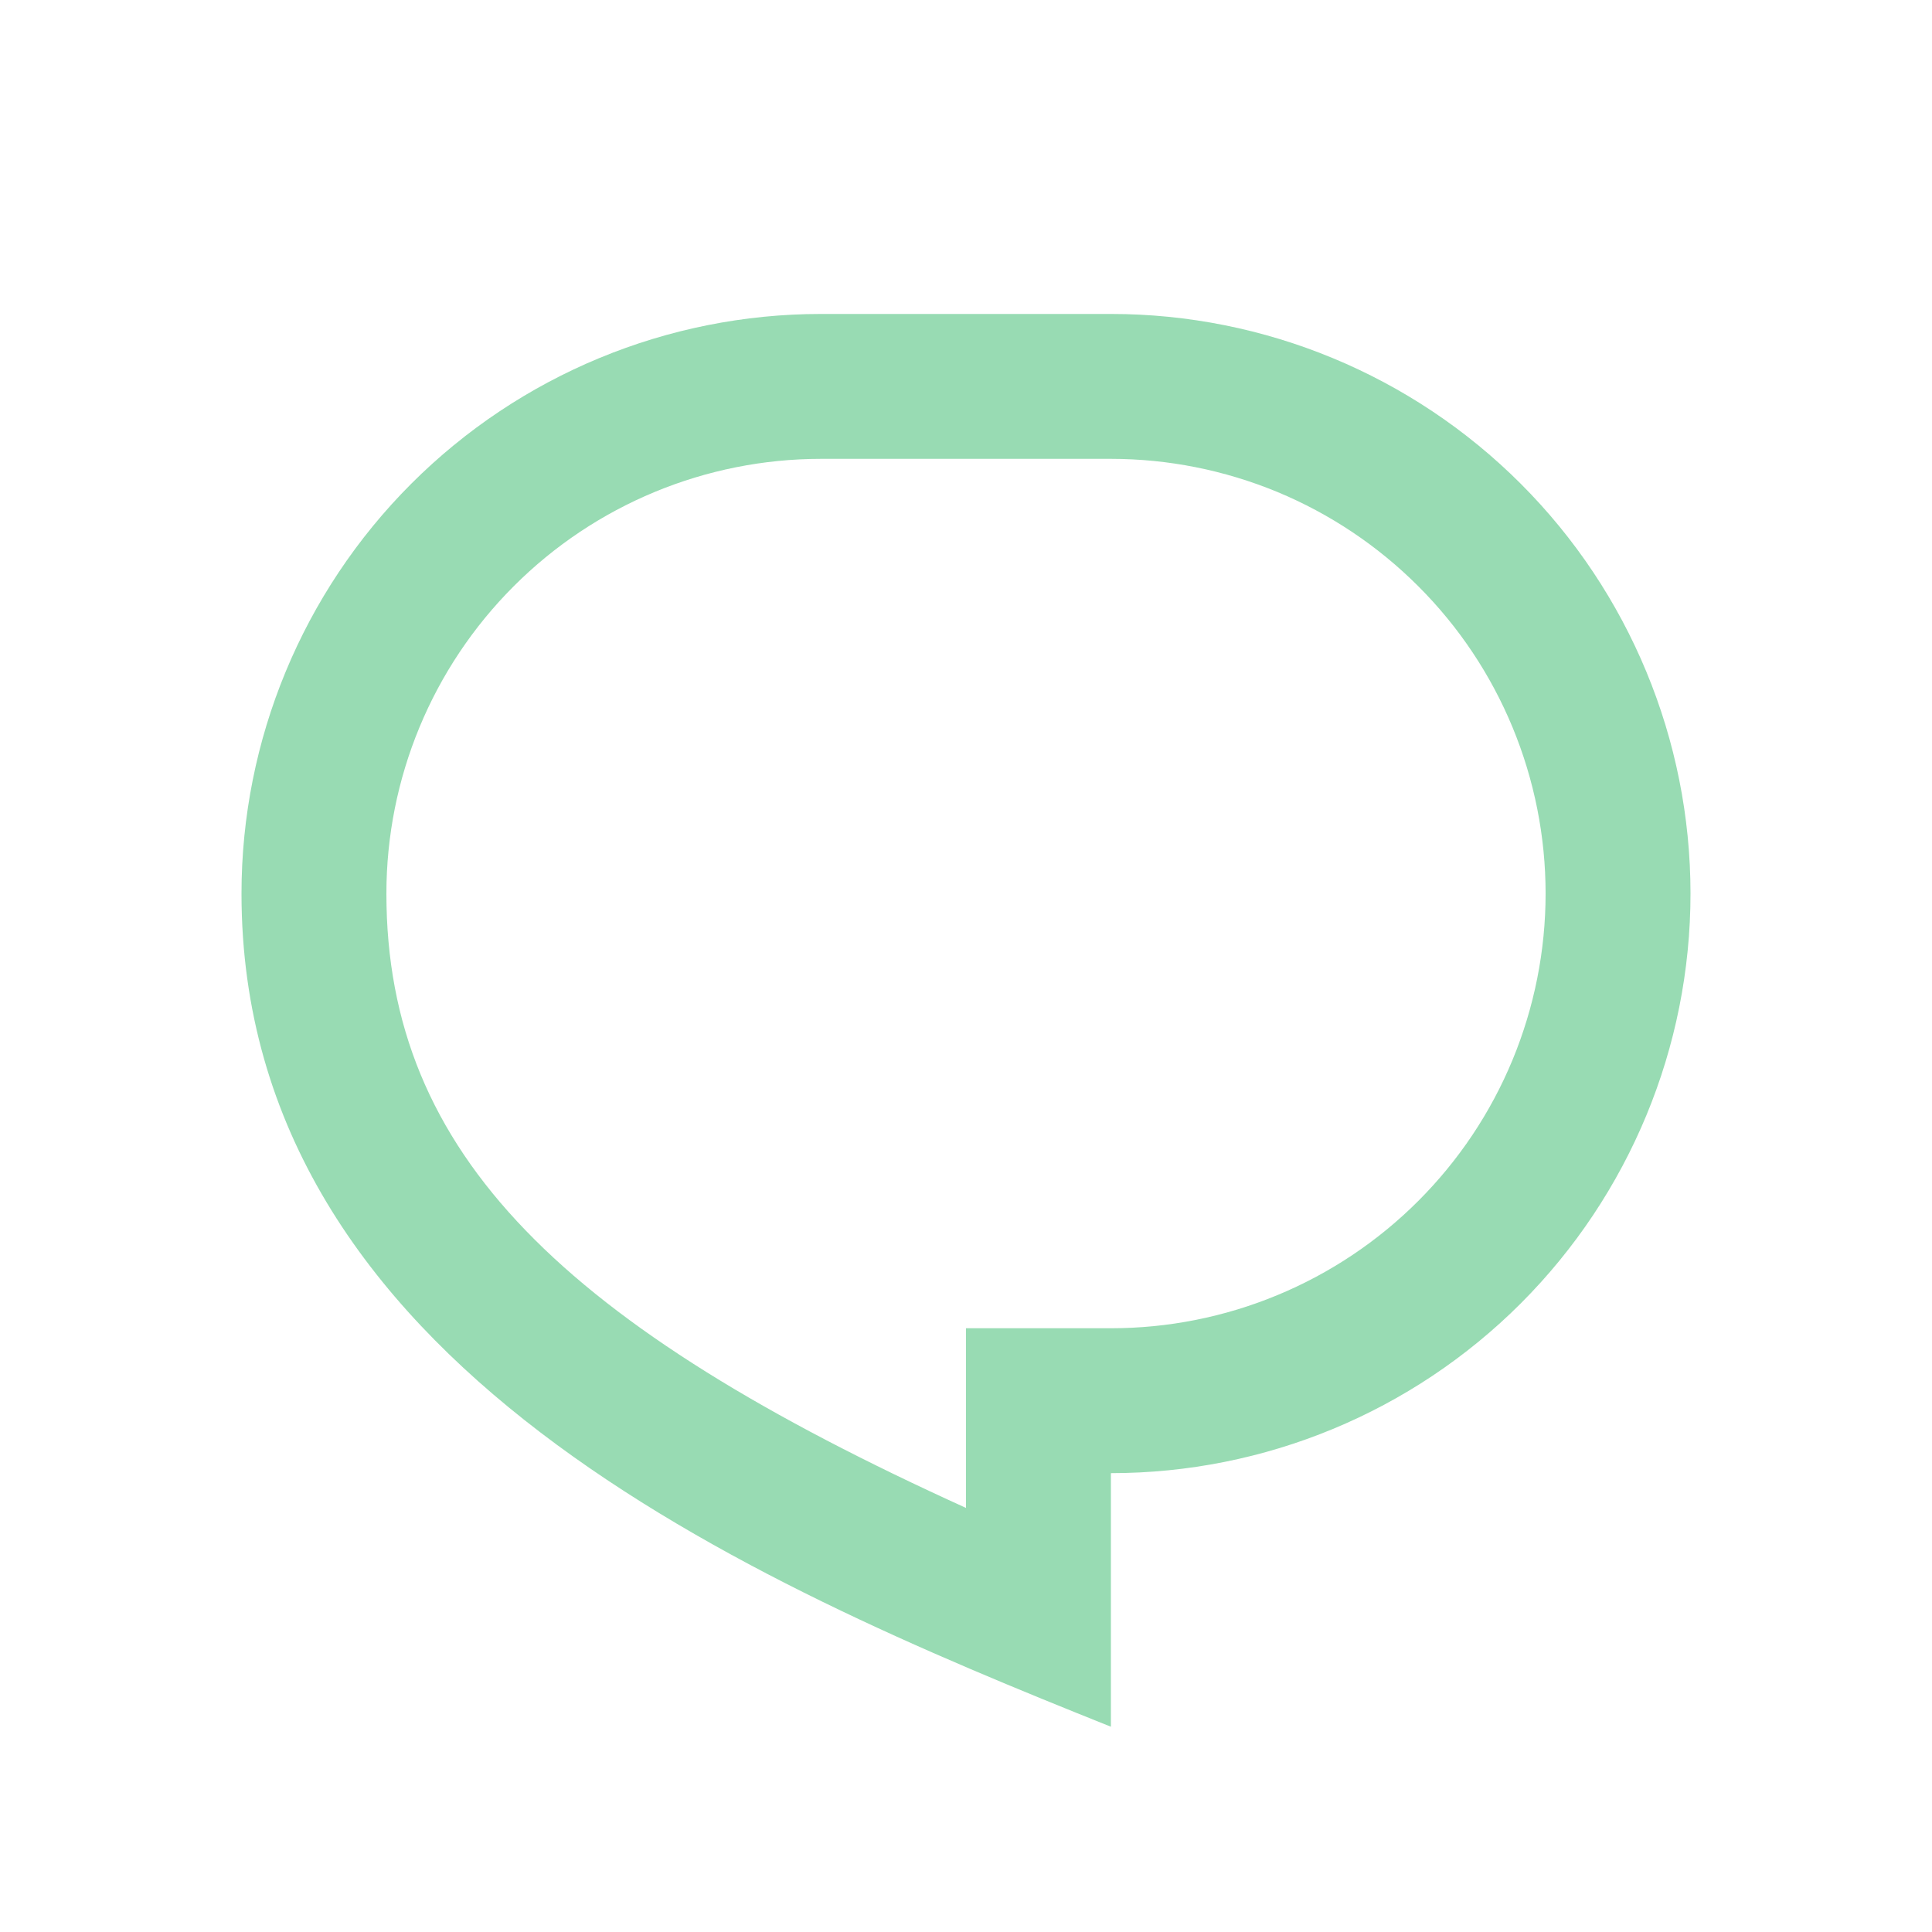
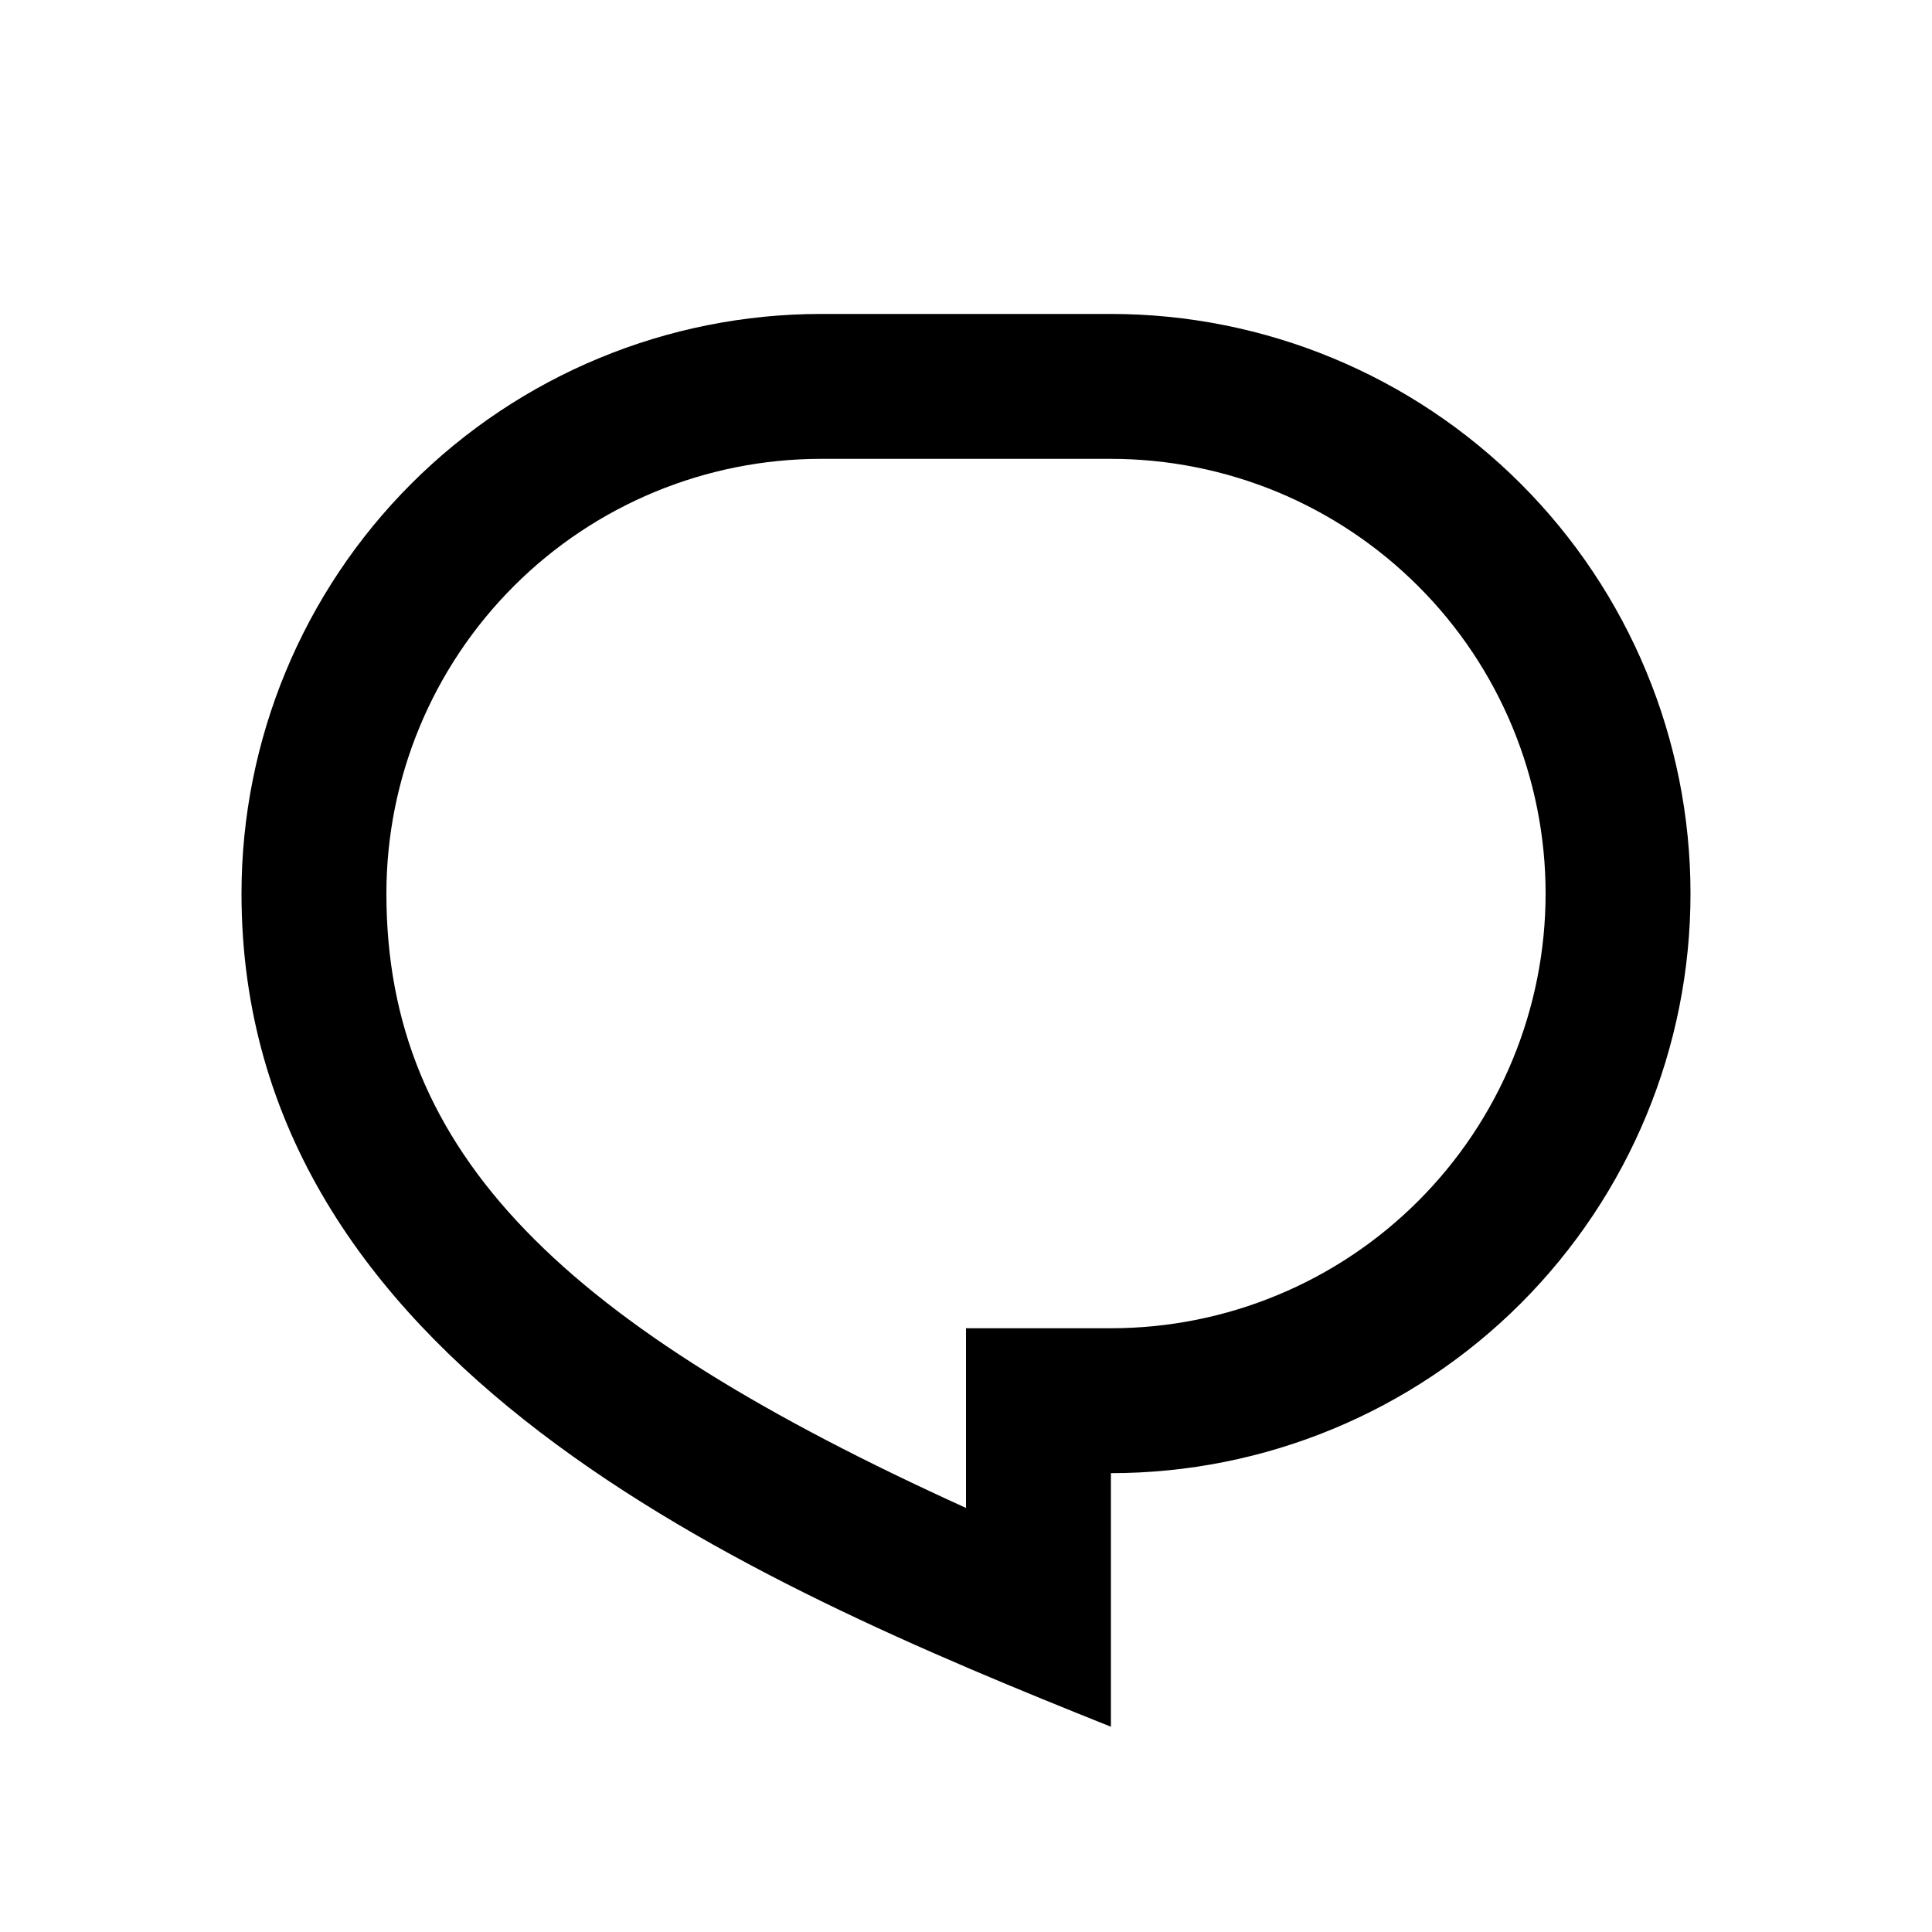
- <svg xmlns="http://www.w3.org/2000/svg" width="24" height="24" viewBox="0 0 24 24" fill="none">
-   <g opacity="0.7">
-     <path d="M10.2 3.9H13.8C15.71 3.9 17.541 4.659 18.891 6.009C20.241 7.359 21 9.191 21 11.1C21 13.01 20.241 14.841 18.891 16.192C17.541 17.542 15.71 18.3 13.8 18.3V21.45C9.3 19.65 3 16.95 3 11.1C3 9.191 3.759 7.359 5.109 6.009C6.459 4.659 8.29 3.9 10.2 3.9ZM12 16.5H13.8C14.509 16.5 15.211 16.361 15.867 16.089C16.522 15.818 17.117 15.42 17.618 14.919C18.12 14.417 18.518 13.822 18.789 13.167C19.06 12.512 19.2 11.809 19.2 11.1C19.2 10.391 19.06 9.689 18.789 9.034C18.518 8.379 18.12 7.783 17.618 7.282C17.117 6.781 16.522 6.383 15.867 6.111C15.211 5.84 14.509 5.7 13.8 5.7H10.2C8.768 5.7 7.394 6.269 6.382 7.282C5.369 8.295 4.8 9.668 4.8 11.1C4.8 14.349 7.016 16.47 12 18.732V16.5Z" fill="#6CCC93" />
+ <svg xmlns="http://www.w3.org/2000/svg" width="24" height="24" viewBox="0 0 24 24" fill="currentColor">
+   <g>
+     <path d="M10.2 3.9H13.8C15.71 3.9 17.541 4.659 18.891 6.009C20.241 7.359 21 9.191 21 11.1C21 13.01 20.241 14.841 18.891 16.192C17.541 17.542 15.71 18.3 13.8 18.3V21.45C9.3 19.65 3 16.95 3 11.1C3 9.191 3.759 7.359 5.109 6.009C6.459 4.659 8.29 3.9 10.2 3.9ZM12 16.5H13.8C14.509 16.5 15.211 16.361 15.867 16.089C16.522 15.818 17.117 15.42 17.618 14.919C18.12 14.417 18.518 13.822 18.789 13.167C19.06 12.512 19.2 11.809 19.2 11.1C19.2 10.391 19.06 9.689 18.789 9.034C18.518 8.379 18.12 7.783 17.618 7.282C17.117 6.781 16.522 6.383 15.867 6.111C15.211 5.84 14.509 5.7 13.8 5.7H10.2C8.768 5.7 7.394 6.269 6.382 7.282C5.369 8.295 4.8 9.668 4.8 11.1C4.8 14.349 7.016 16.47 12 18.732V16.5Z" fill="currentColor" />
  </g>
</svg>
